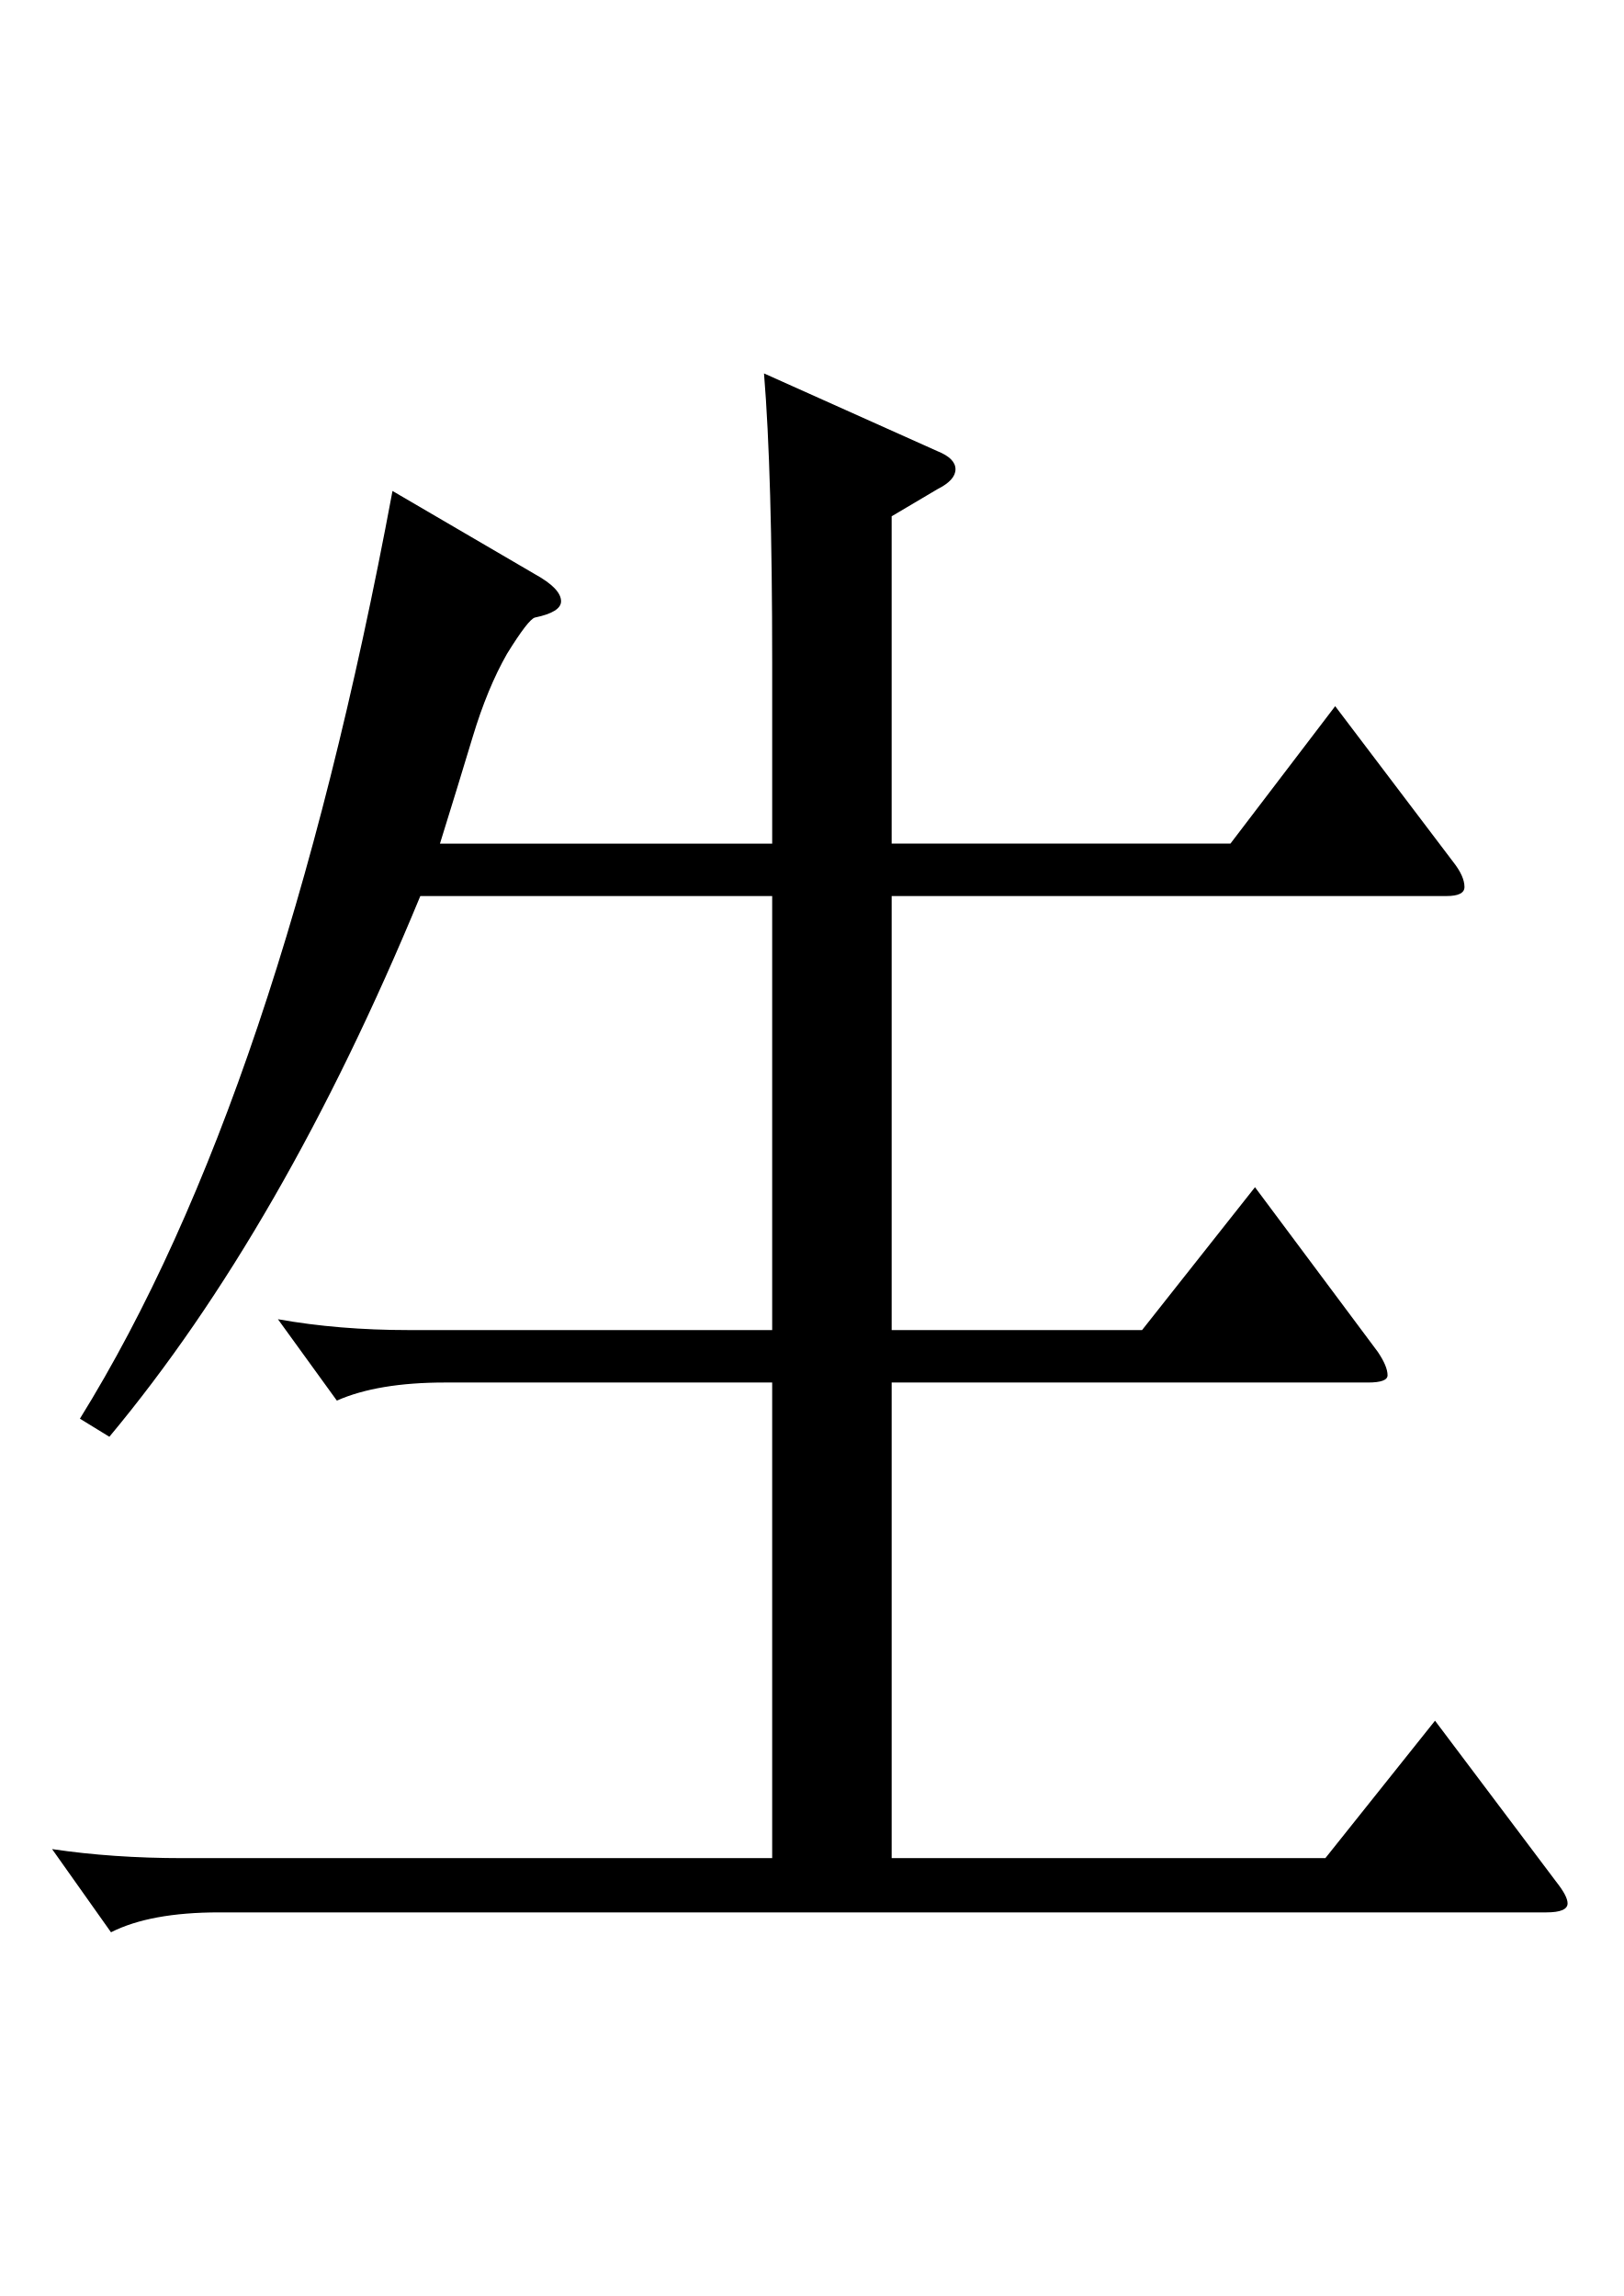
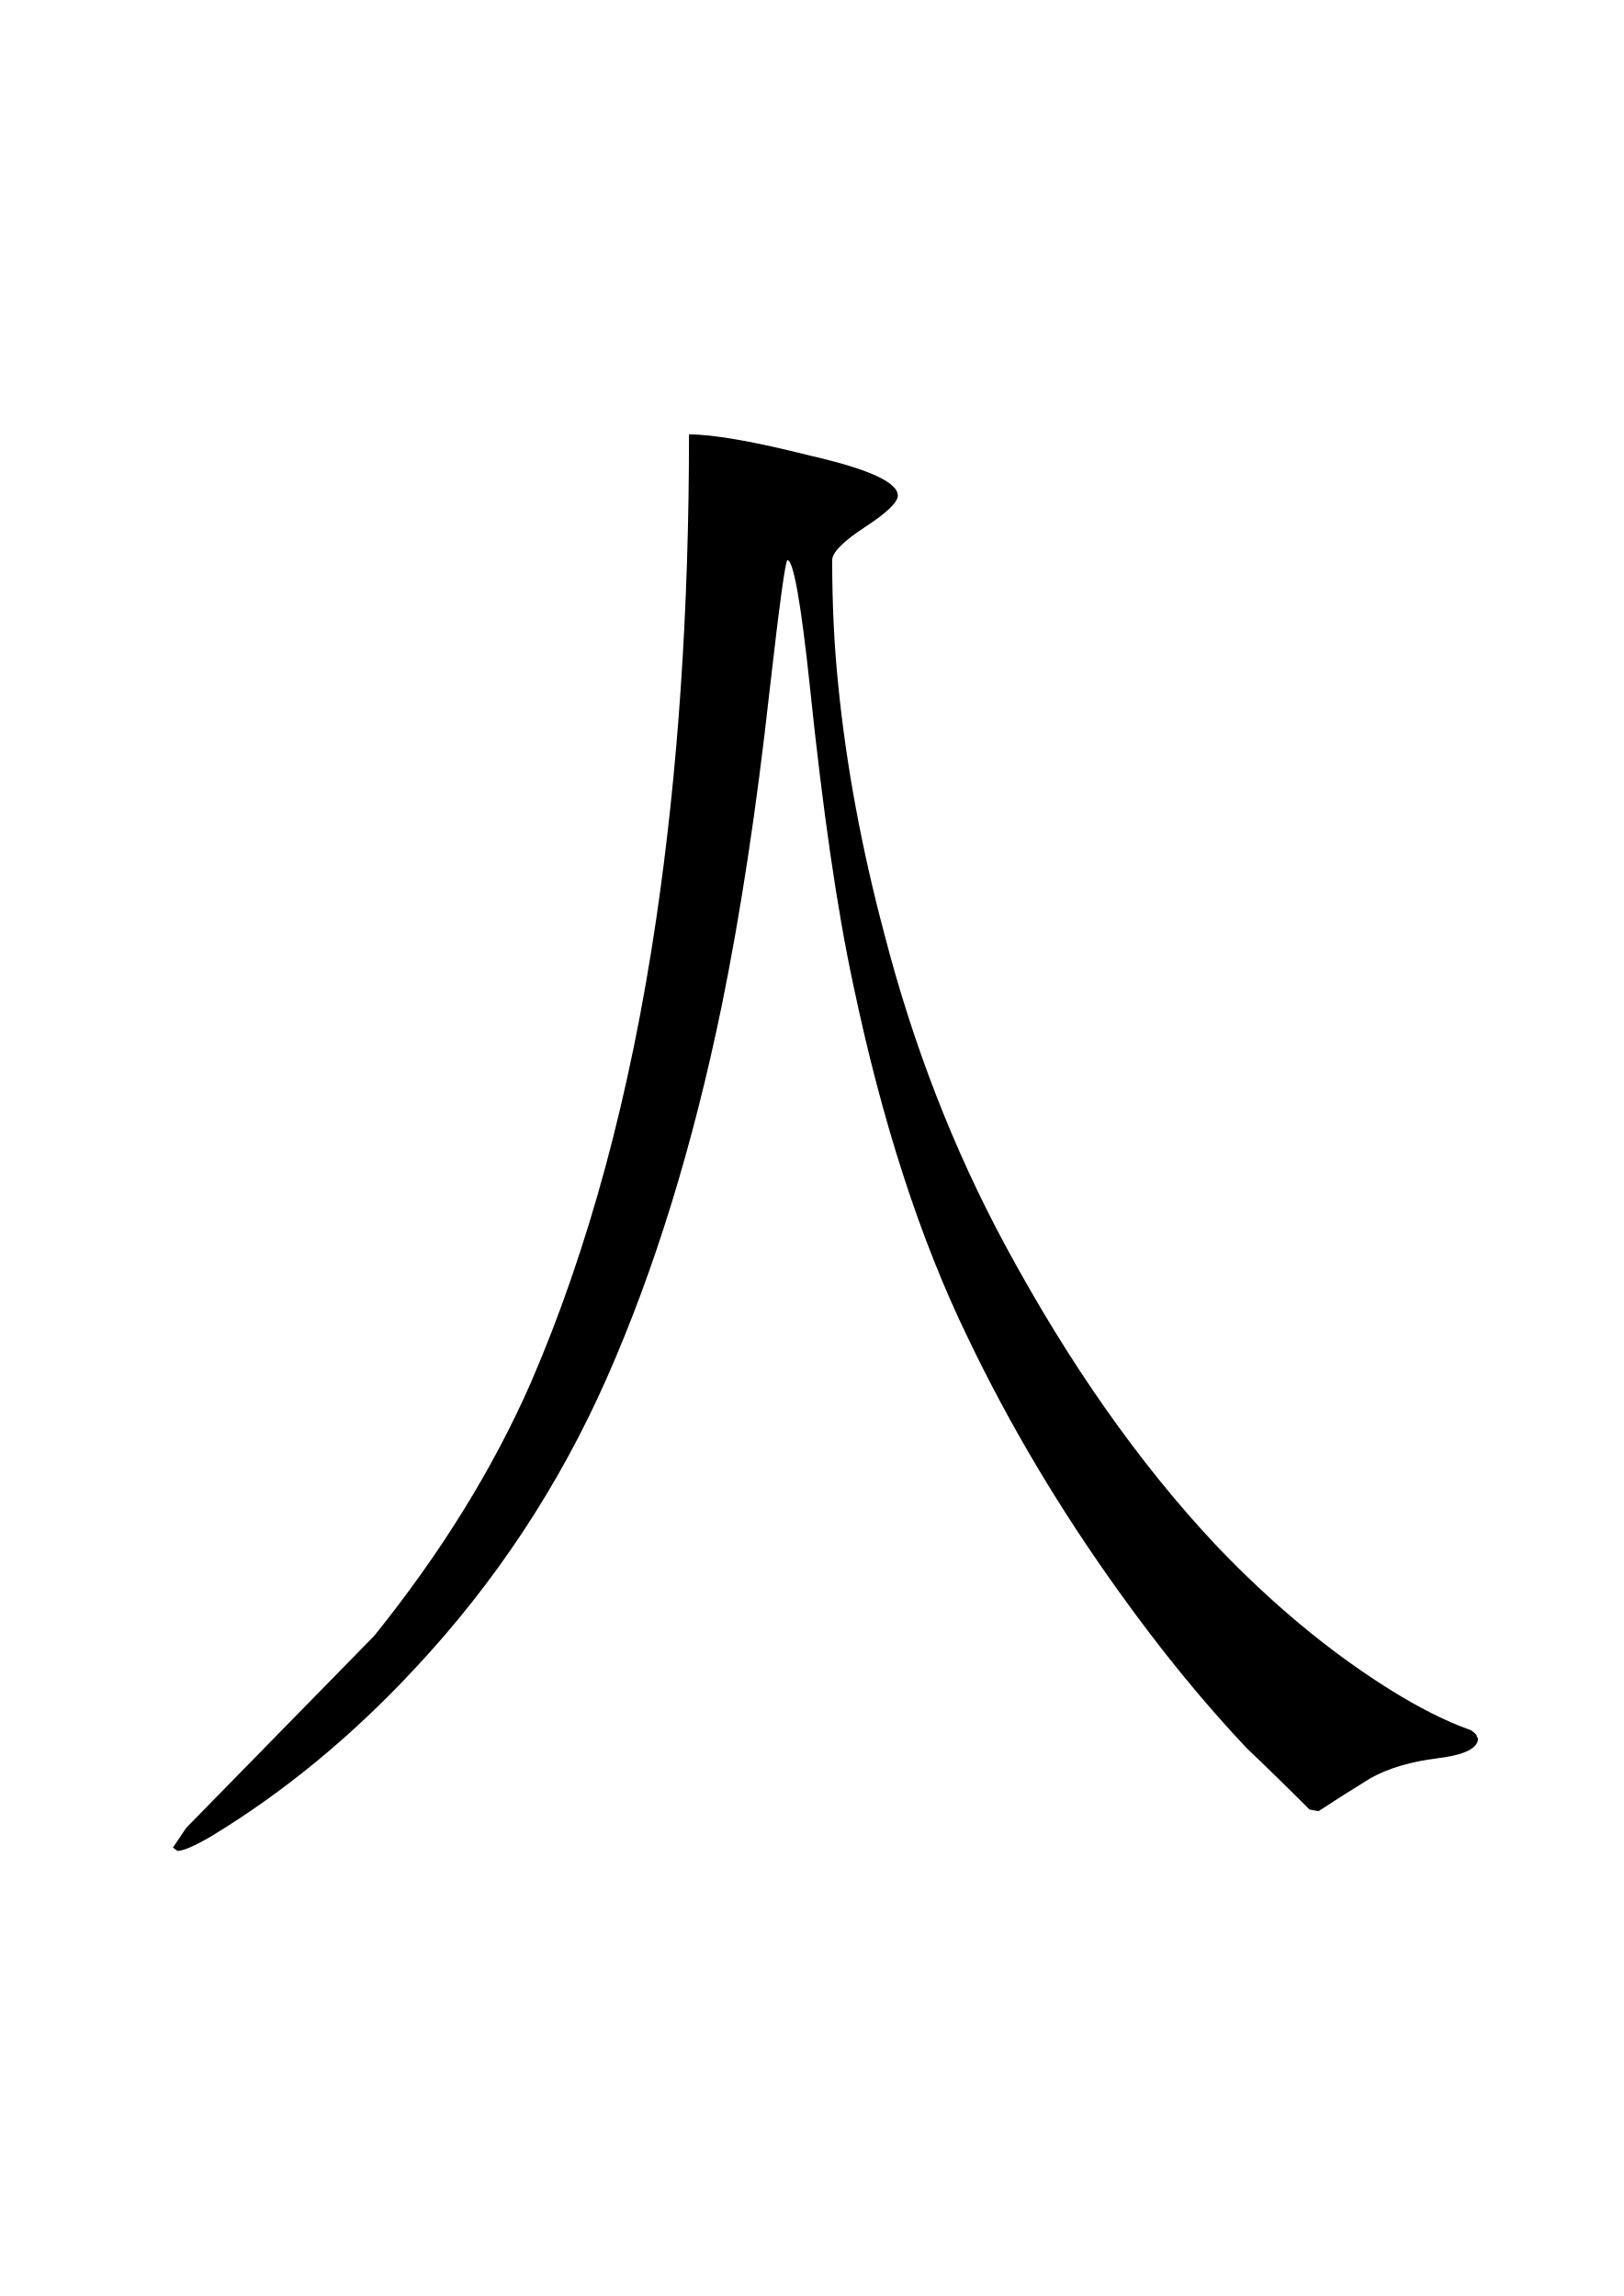
<svg xmlns="http://www.w3.org/2000/svg" width="210mm" height="297mm" viewBox="0 0 210 297" version="1.1" id="svg1">
  <defs id="defs1" />
  <g id="layer1">
-     <path d="m 54.361,115.909 q -17.78,43.043 -40.217,69.945 l -3.81,-2.339 Q 36.158,141.876 50.763,63.509 l 18.415,10.761 q 3.387,1.871 3.387,3.509 0,1.404 -3.387,2.105 -0.847,0.234 -3.598,4.679 -2.54,4.445 -4.445,10.761 -1.905,6.316 -4.233,13.802 h 42.968 V 85.733 q 0,-24.563 -1.058,-37.429 l 22.437,10.059 q 2.328,0.936 2.328,2.339 0,1.404 -2.328,2.573 l -5.927,3.509 v 42.341 h 43.815 l 13.547,-17.779 15.24,20.118 q 1.482,1.871 1.482,3.275 0,1.17 -2.328,1.17 h -71.755 v 56.143 h 32.385 l 14.605,-18.48 15.875,21.288 q 1.27,1.871 1.27,3.041 0,0.936 -2.54,0.936 h -61.595 v 61.523 h 56.092 l 14.182,-17.779 15.663,20.82 q 1.482,1.871 1.482,2.807 0,1.17 -2.752,1.17 H 28.326 q -8.89,0 -13.97,2.573 L 6.736,239.19 q 7.832,1.17 16.933,1.17 H 99.869 V 178.836 H 57.536 q -8.678,0 -13.97,2.339 l -7.62,-10.527 q 7.832,1.404 16.933,1.404 H 99.869 V 115.909 Z" id="text1" style="font-size:215.467px;font-family:'Songti TC';-inkscape-font-specification:'Songti TC';stroke-width:1.159" aria-label="生" />
+     <path d="m 191.161,224.868 q 0,1.926 -5.209,2.569 -5.209,0.642 -8.681,2.569 -3.472,2.14 -6.752,4.281 l -1.157,-0.214 q -4.051,-4.067 -8.102,-7.92 -8.488,-8.99 -16.59,-20.335 -11.382,-15.84 -19.484,-32.75 -9.26,-19.05 -14.854,-45.807 -3.087,-14.341 -5.594,-38.529 -1.736,-16.268 -2.894,-16.268 -0.386,0 -2.315,16.91 -2.508,22.689 -6.173,40.669 -5.594,27.184 -14.854,48.161 -9.26,20.977 -24.885,37.673 -12.153,13.057 -26.235,21.619 -3.279,1.926 -4.437,1.926 l -0.579,-0.428 1.736,-2.569 q 12.153,-12.415 24.306,-24.83 12.925,-16.054 20.255,-32.75 11.189,-25.9 16.204,-59.934 4.244,-28.683 4.244,-62.717 4.823,0 15.818,2.783 11.189,2.569 11.189,5.137 0,1.284 -4.244,4.067 -4.244,2.783 -4.244,4.281 0,8.562 0.772,16.054 1.543,15.626 5.98,32.322 5.594,21.619 15.626,40.241 12.346,22.903 27.2,38.743 10.803,11.345 22.377,18.622 5.787,3.639 10.61,5.351 0.386,0.214 0.772,0.642 0,0.214 0.193,0.428 z" id="text2" style="font-size:245.549px;font-family:AppleMyungjo;-inkscape-font-specification:AppleMyungjo;stroke-width:0.243" aria-label="人" />
  </g>
</svg>
